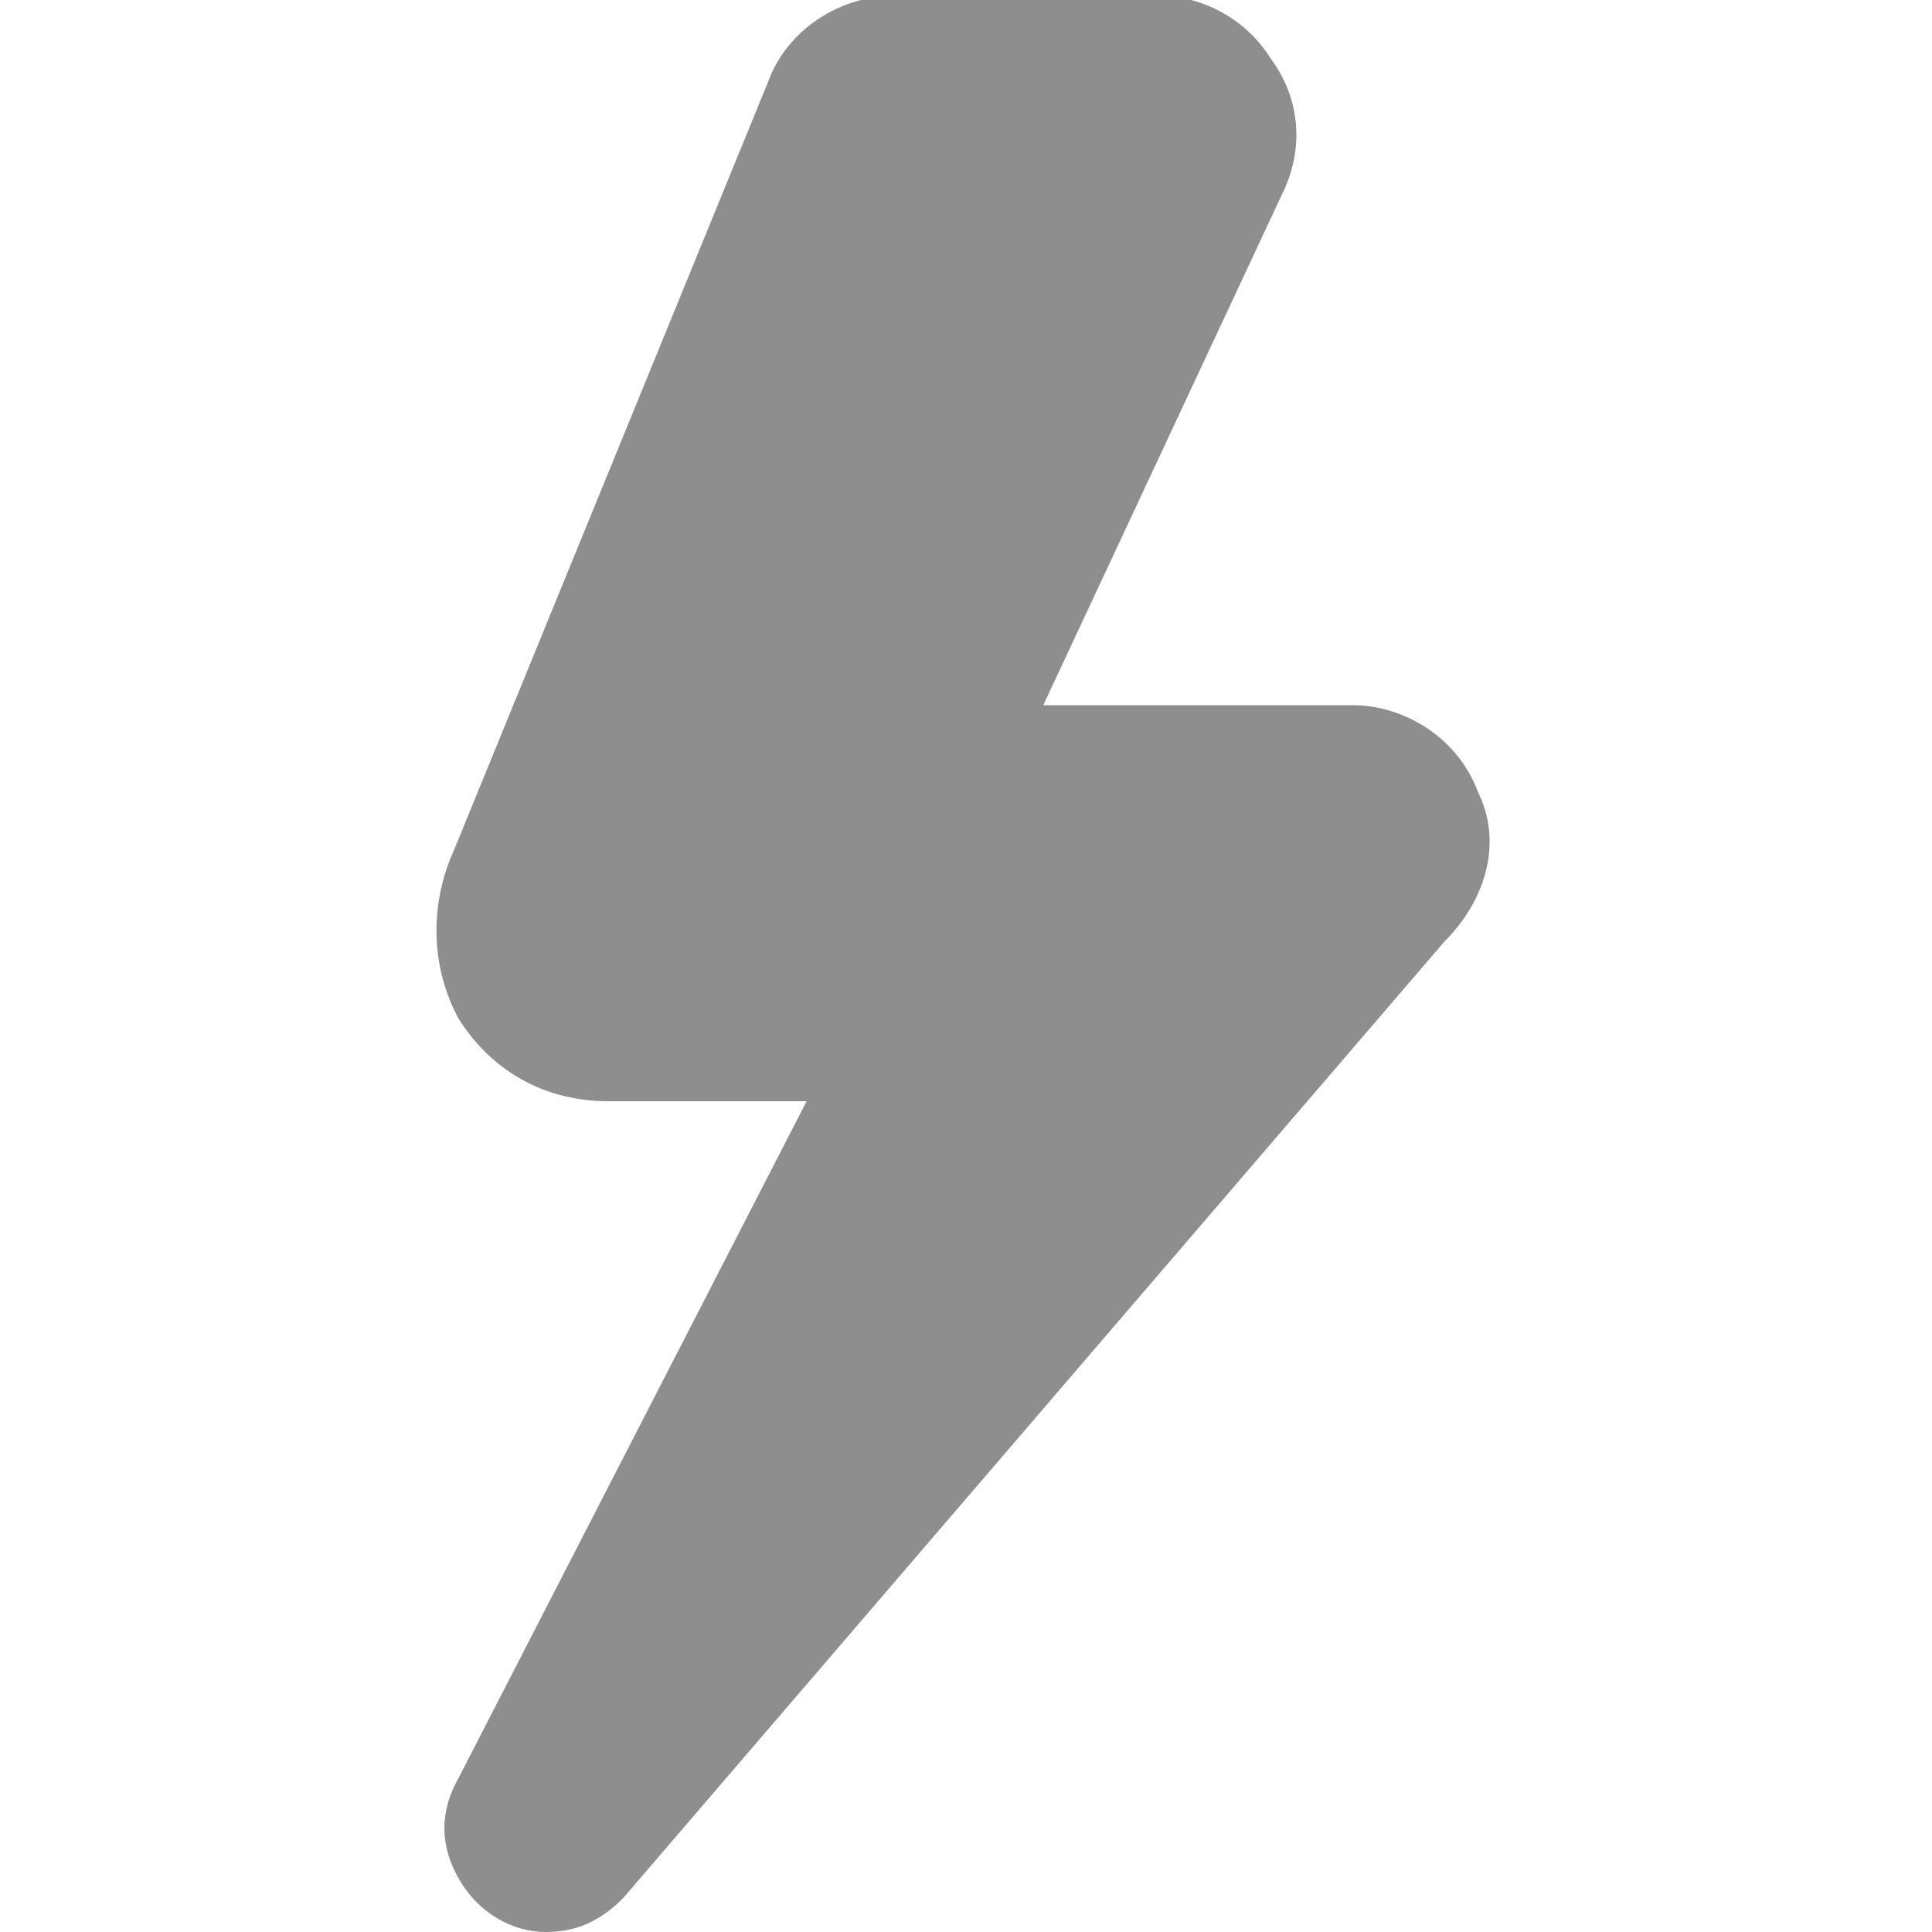
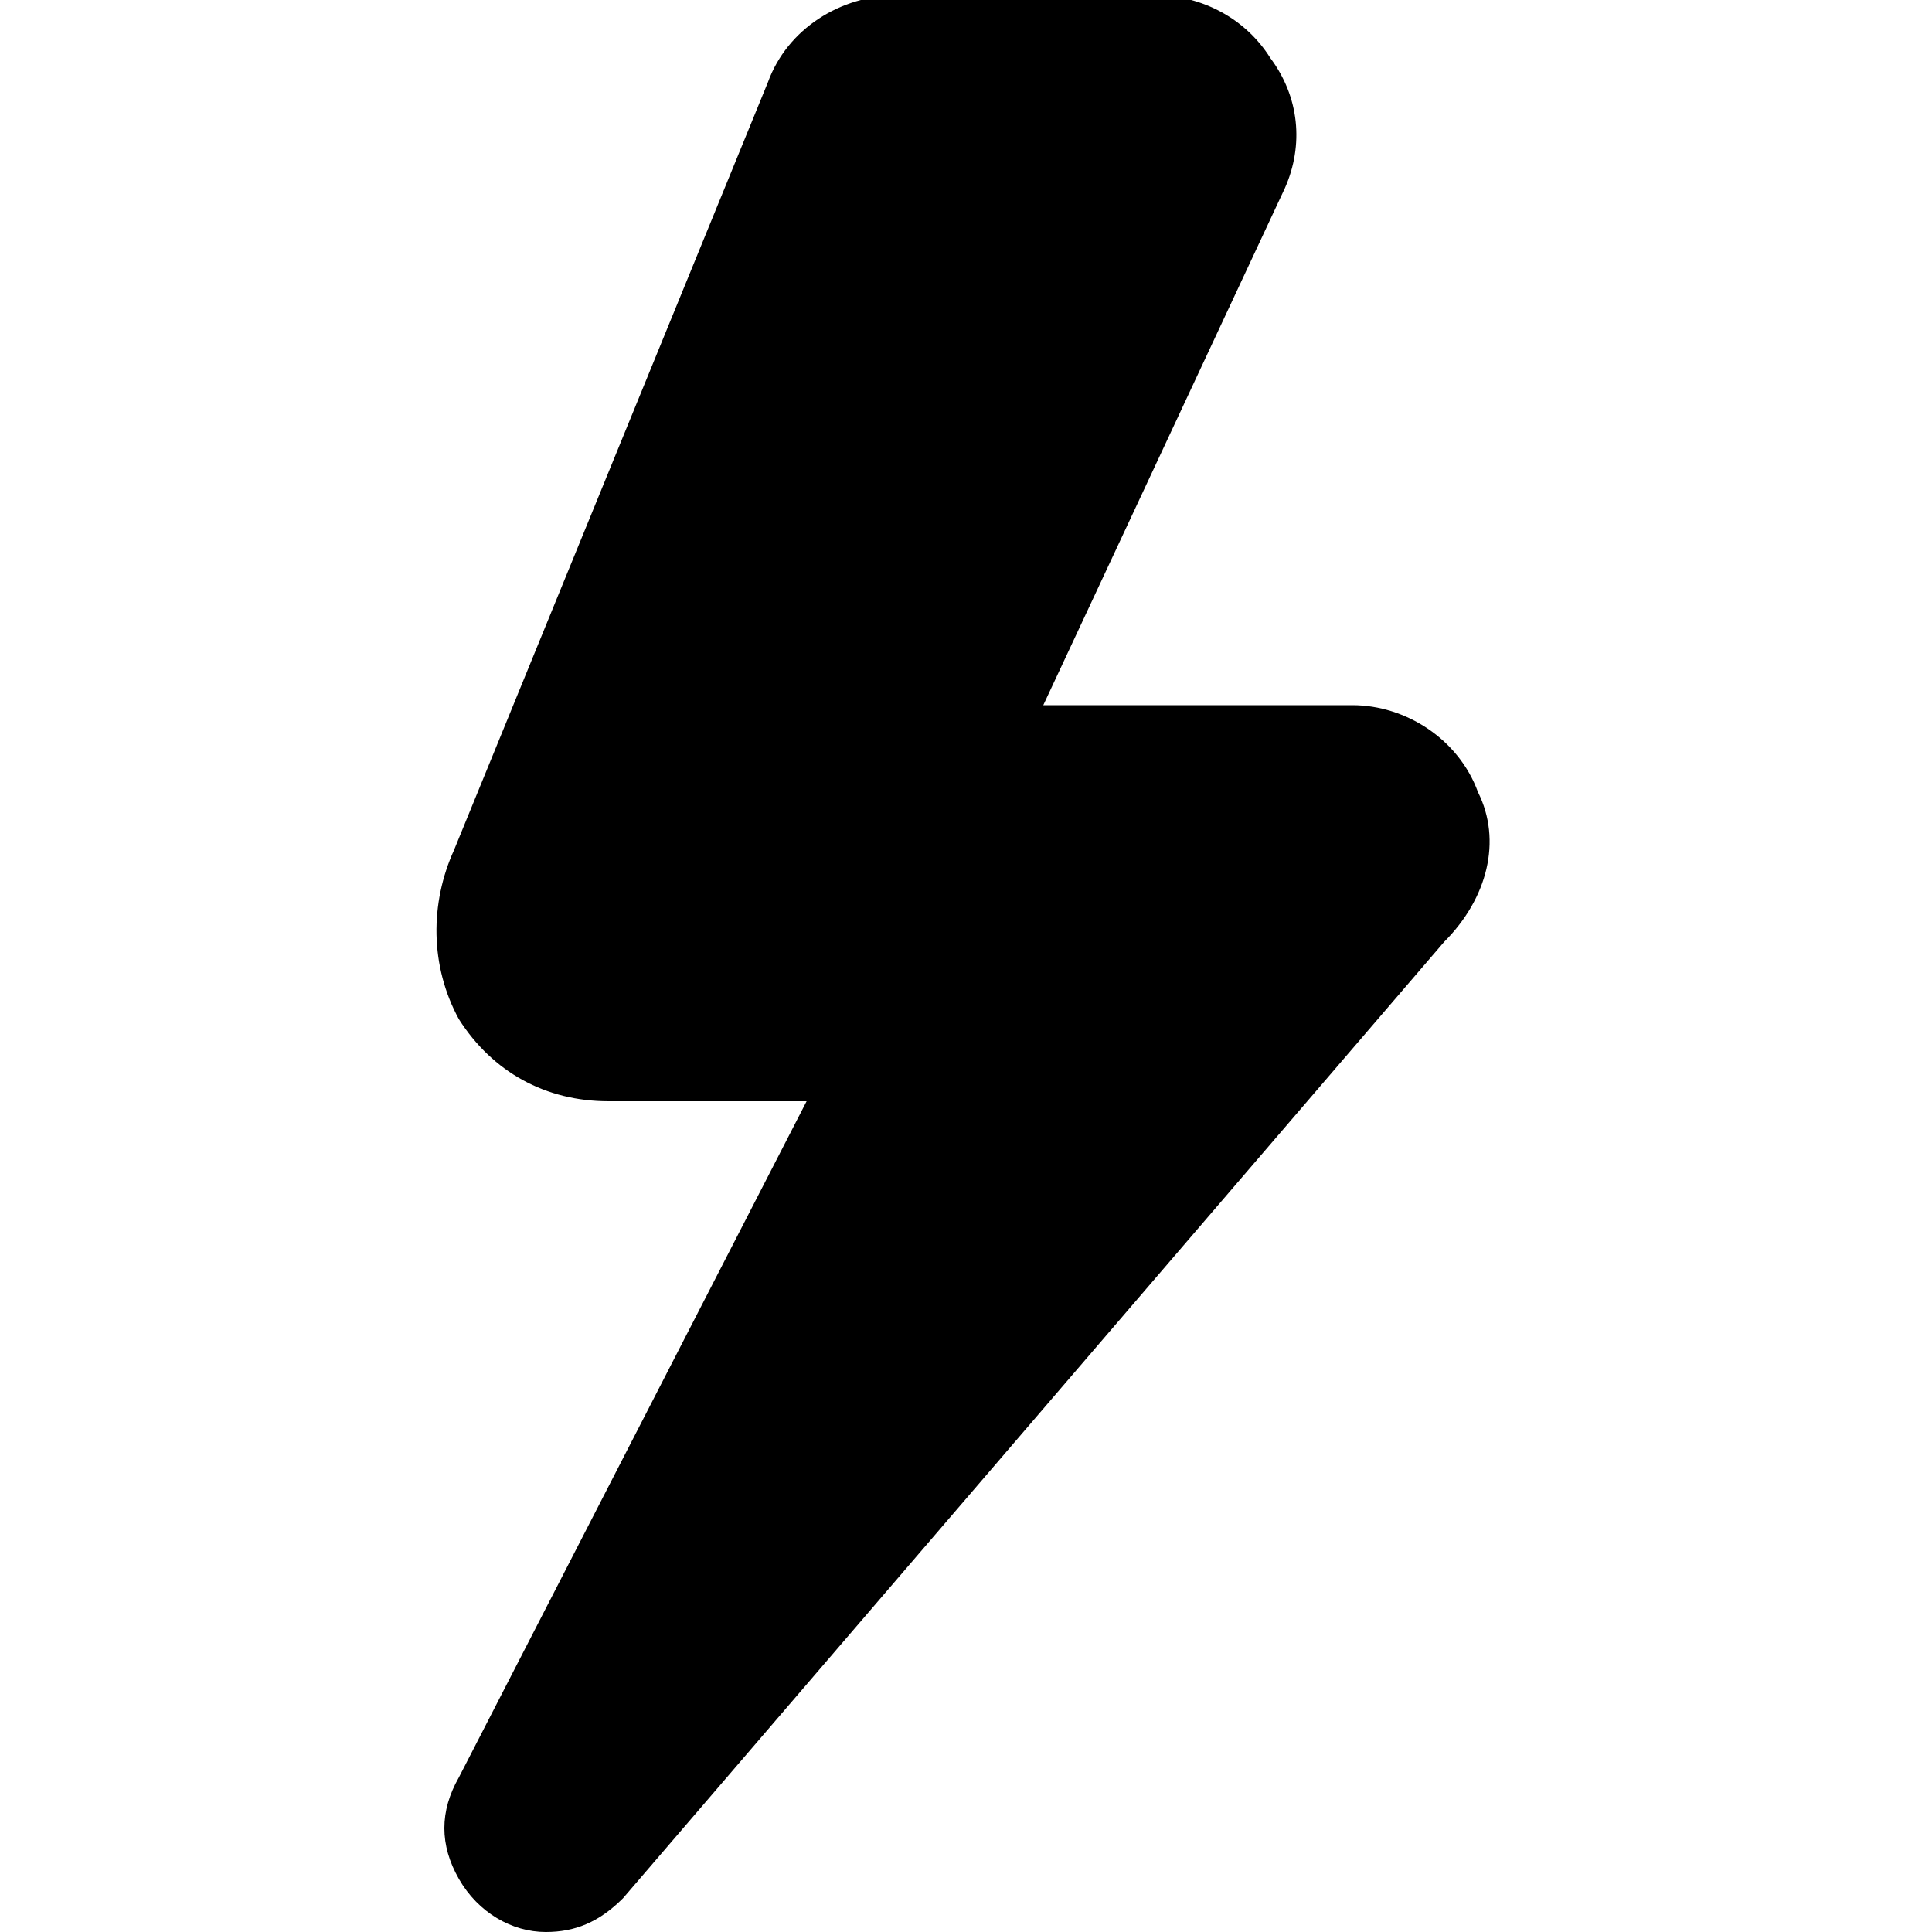
<svg xmlns="http://www.w3.org/2000/svg" version="1.1" x="0px" y="0px" viewBox="376 572 40 40" enable-background="new 376 572 40 40" xml:space="preserve">
  <g id="Bolt_1_">
-     <path fill="#8E8E8E" d="M406.6,588.4c-0.4-1.1-1.5-1.8-2.6-1.8h-6.4l5-10.7c0.4-0.9,0.3-1.9-0.3-2.7c-0.5-0.8-1.4-1.3-2.4-1.3h-5.3   c-1.2,0-2.3,0.7-2.7,1.8l-6.5,15.9c-0.5,1.1-0.5,2.4,0.1,3.5c0.7,1.1,1.8,1.7,3.1,1.7h4.1l-7.2,14c-0.4,0.7-0.4,1.4,0,2.1   c0.4,0.7,1.1,1.1,1.8,1.1c0.6,0,1.1-0.2,1.6-0.7l17-19.8C406.8,590.6,407.1,589.4,406.6,588.4z" />
+     <path fill="#000000" d="M406.6,588.4c-0.4-1.1-1.5-1.8-2.6-1.8h-6.4l5-10.7c0.4-0.9,0.3-1.9-0.3-2.7c-0.5-0.8-1.4-1.3-2.4-1.3h-5.3   c-1.2,0-2.3,0.7-2.7,1.8l-6.5,15.9c-0.5,1.1-0.5,2.4,0.1,3.5c0.7,1.1,1.8,1.7,3.1,1.7h4.1l-7.2,14c-0.4,0.7-0.4,1.4,0,2.1   c0.4,0.7,1.1,1.1,1.8,1.1c0.6,0,1.1-0.2,1.6-0.7l17-19.8C406.8,590.6,407.1,589.4,406.6,588.4z" />
  </g>
</svg>
